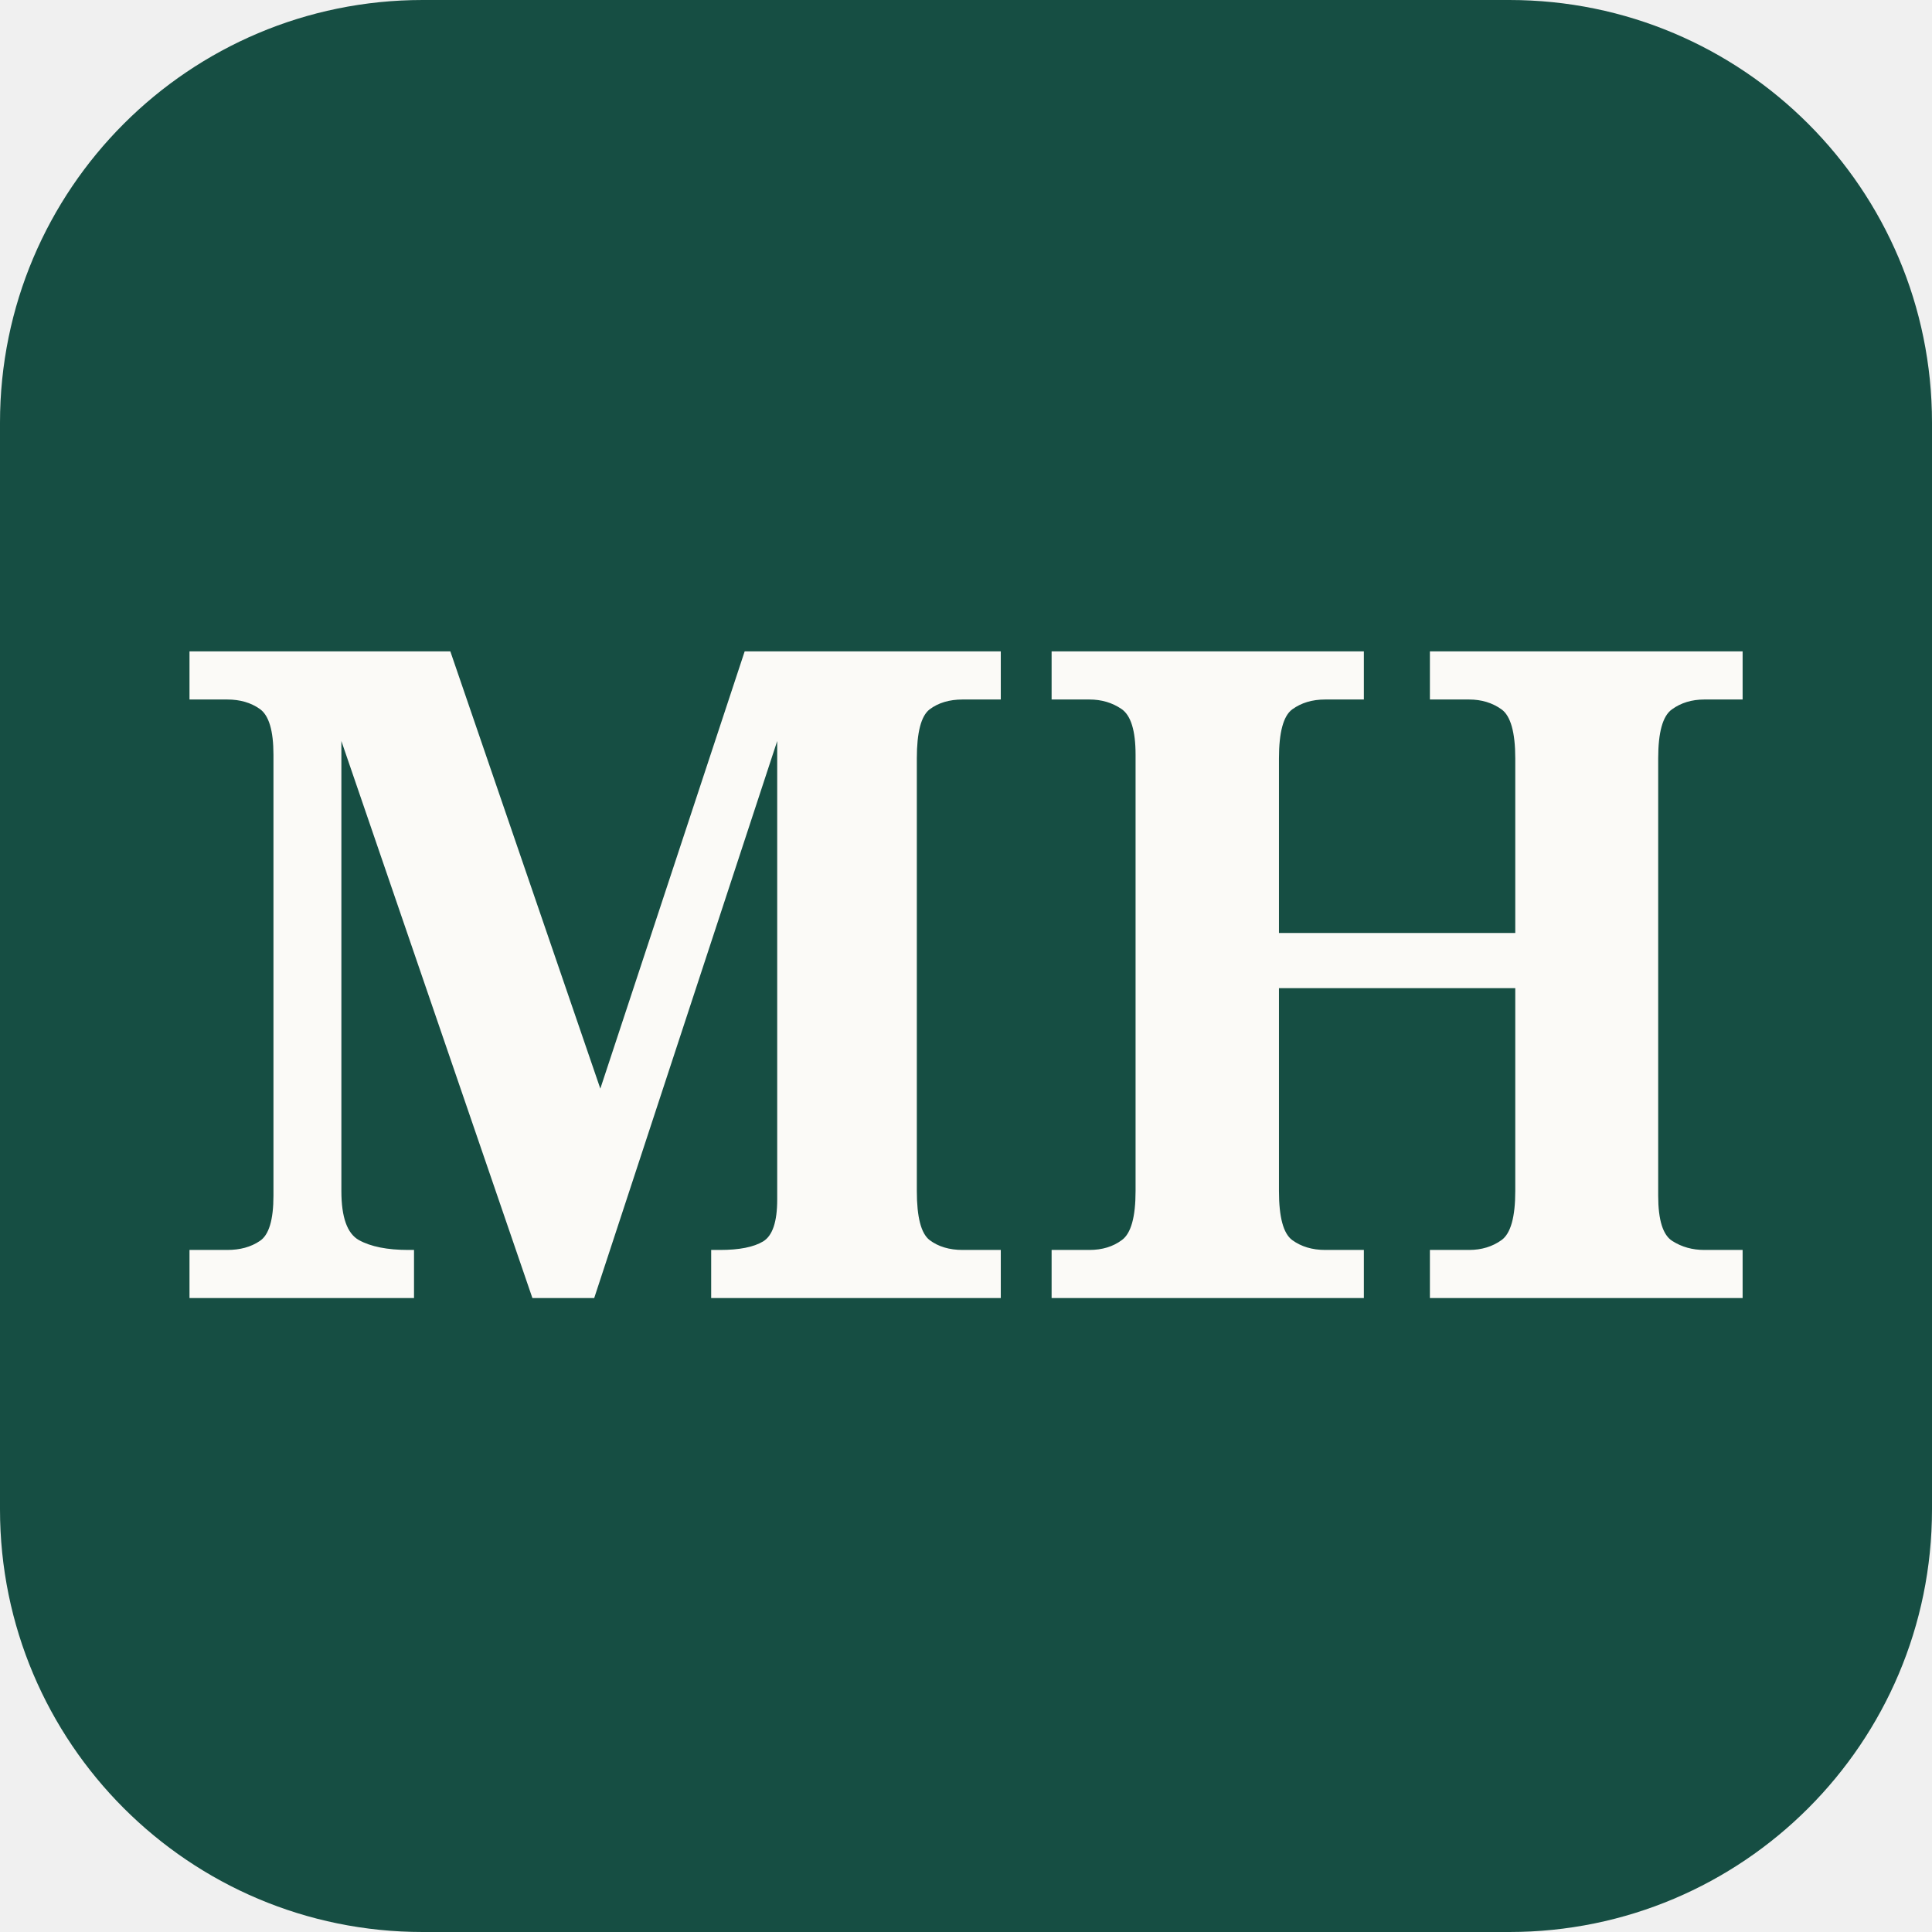
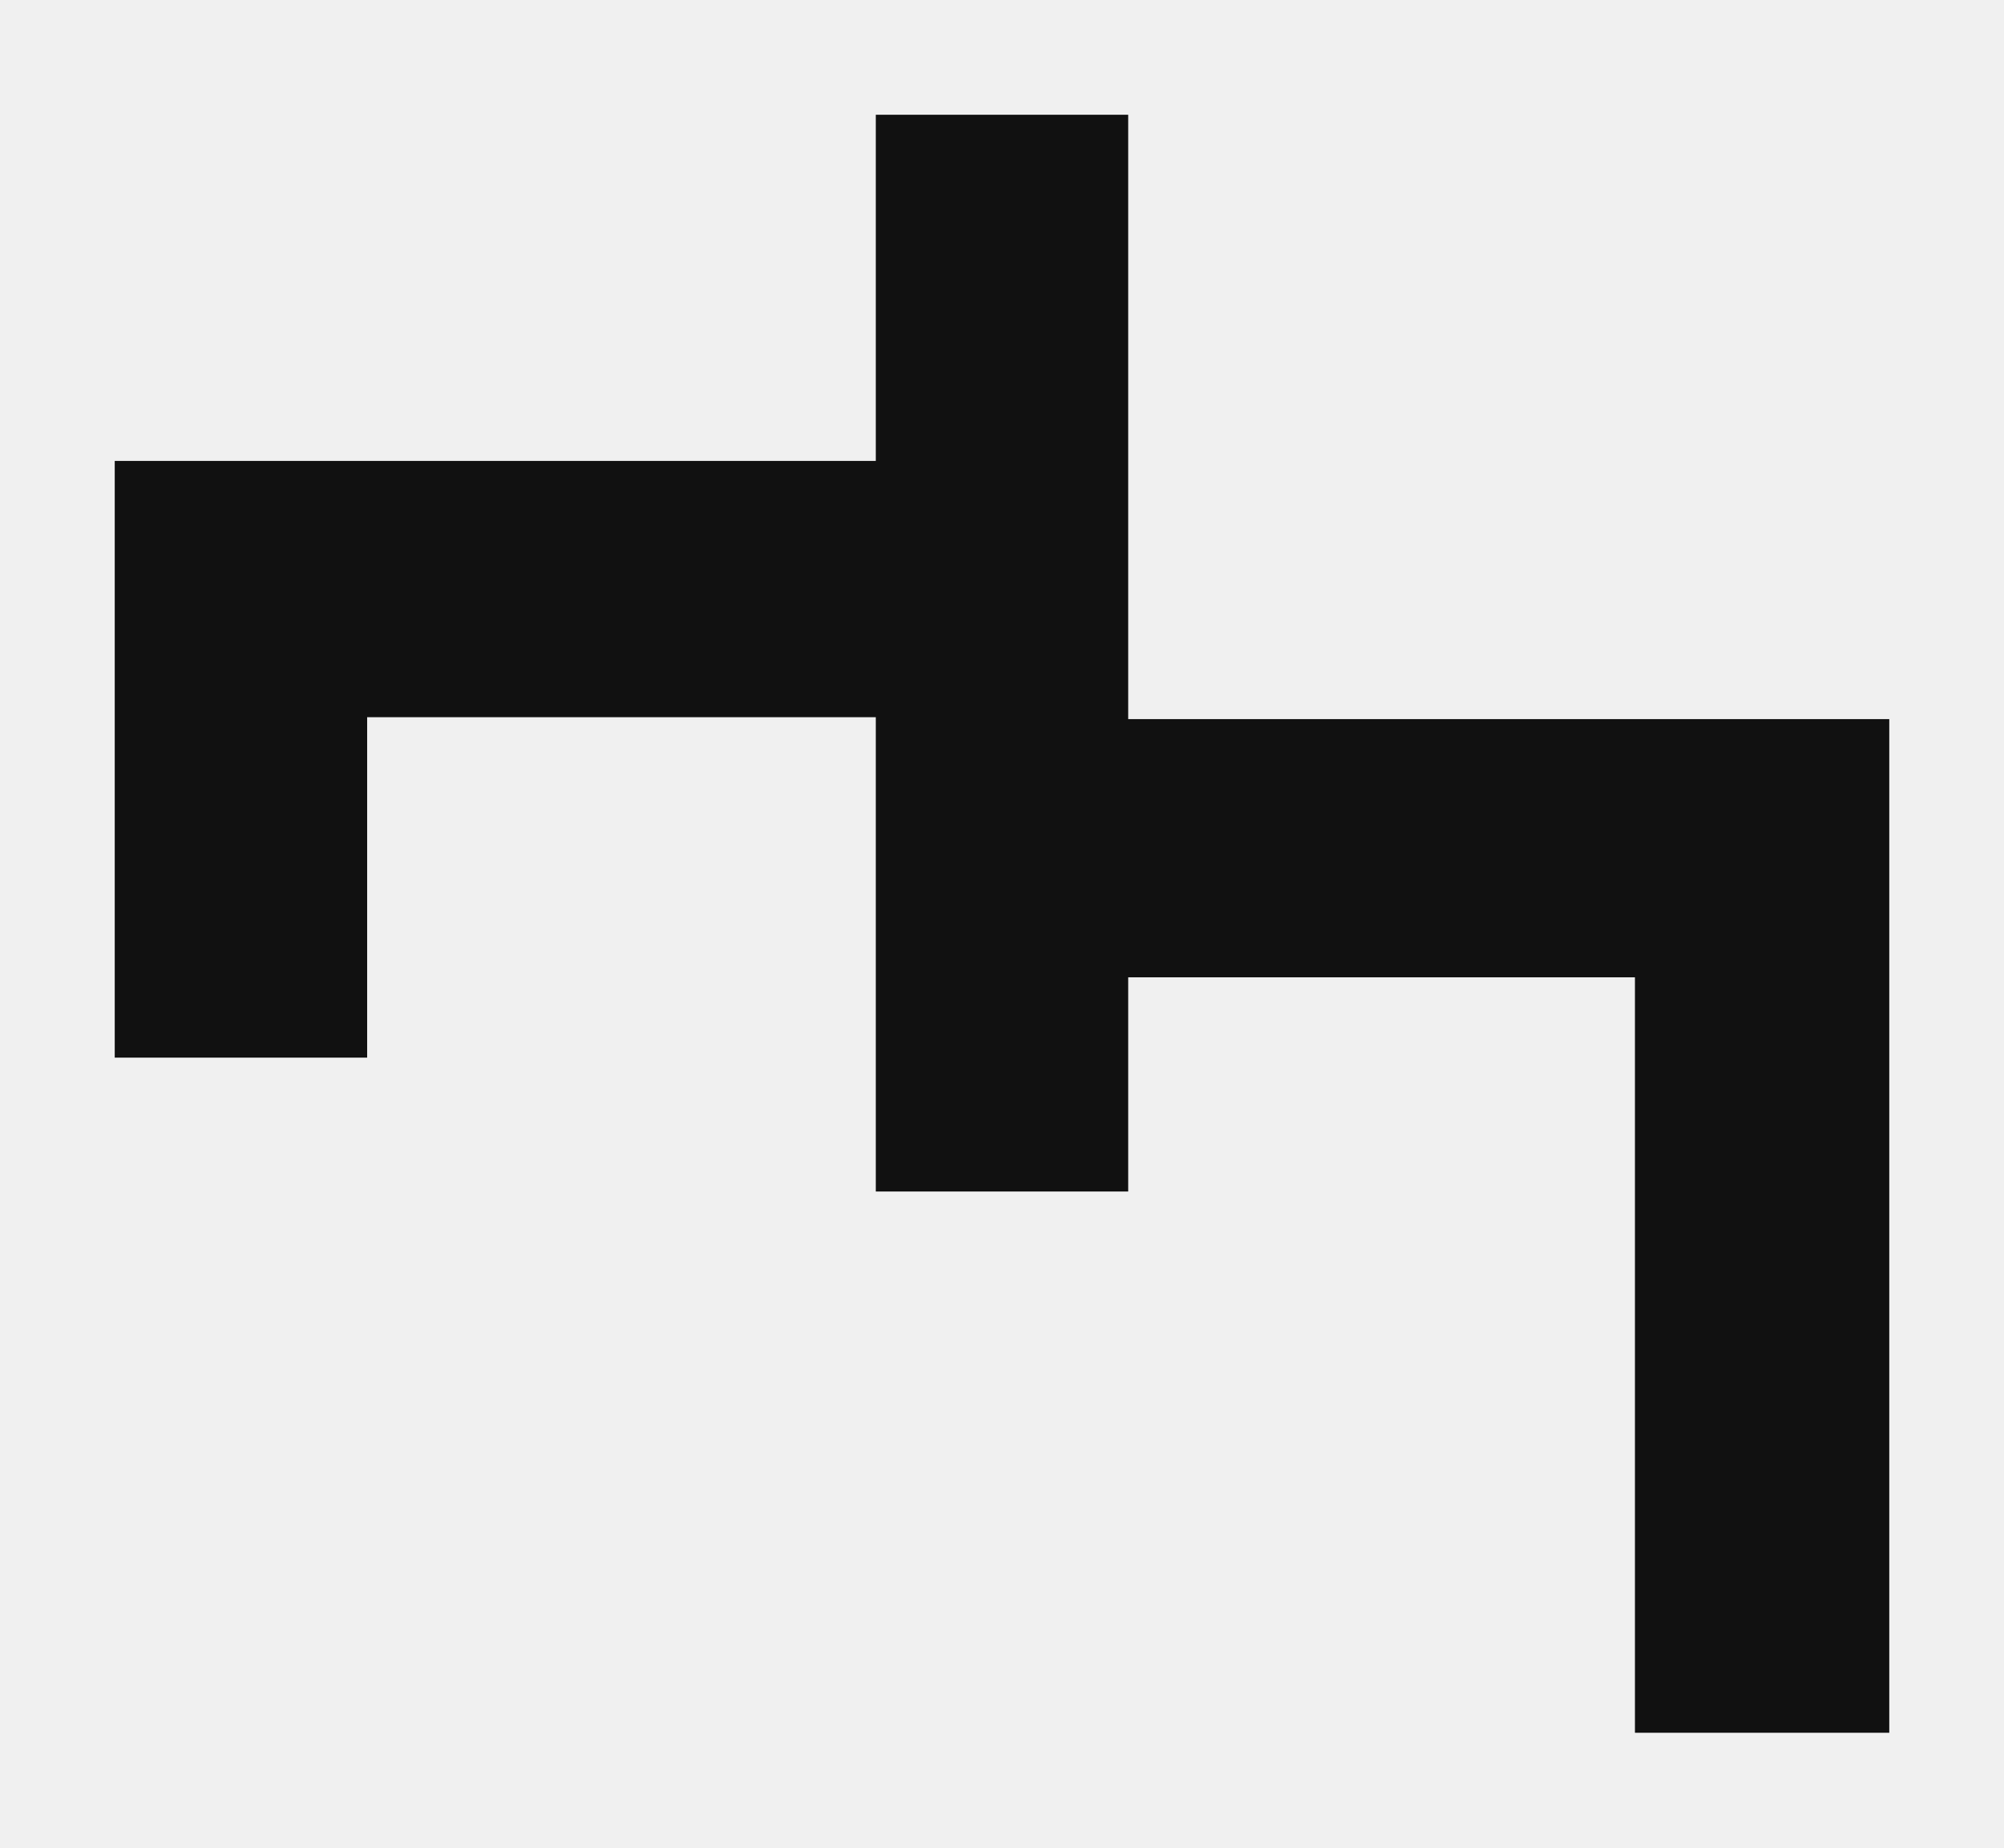
- <svg xmlns="http://www.w3.org/2000/svg" viewBox="0 0 64 64">
-   <rect width="64" height="64" rx="14" fill="#164e43" />
-   <text x="32" y="43" text-anchor="middle" font-family="Georgia, serif" font-size="30" font-weight="700" fill="#fbfaf7">MH</text>
+ <svg xmlns="http://www.w3.org/2000/svg" viewBox="-60 -60 1048 966">
+   <style>path{fill:#111}@media(prefers-color-scheme:dark){path{fill:#fff}}</style>
+   <path d="M398 0H530V316H928V846H795V451H530V563H398V315H132V493H0V181H398Z" />
</svg>
